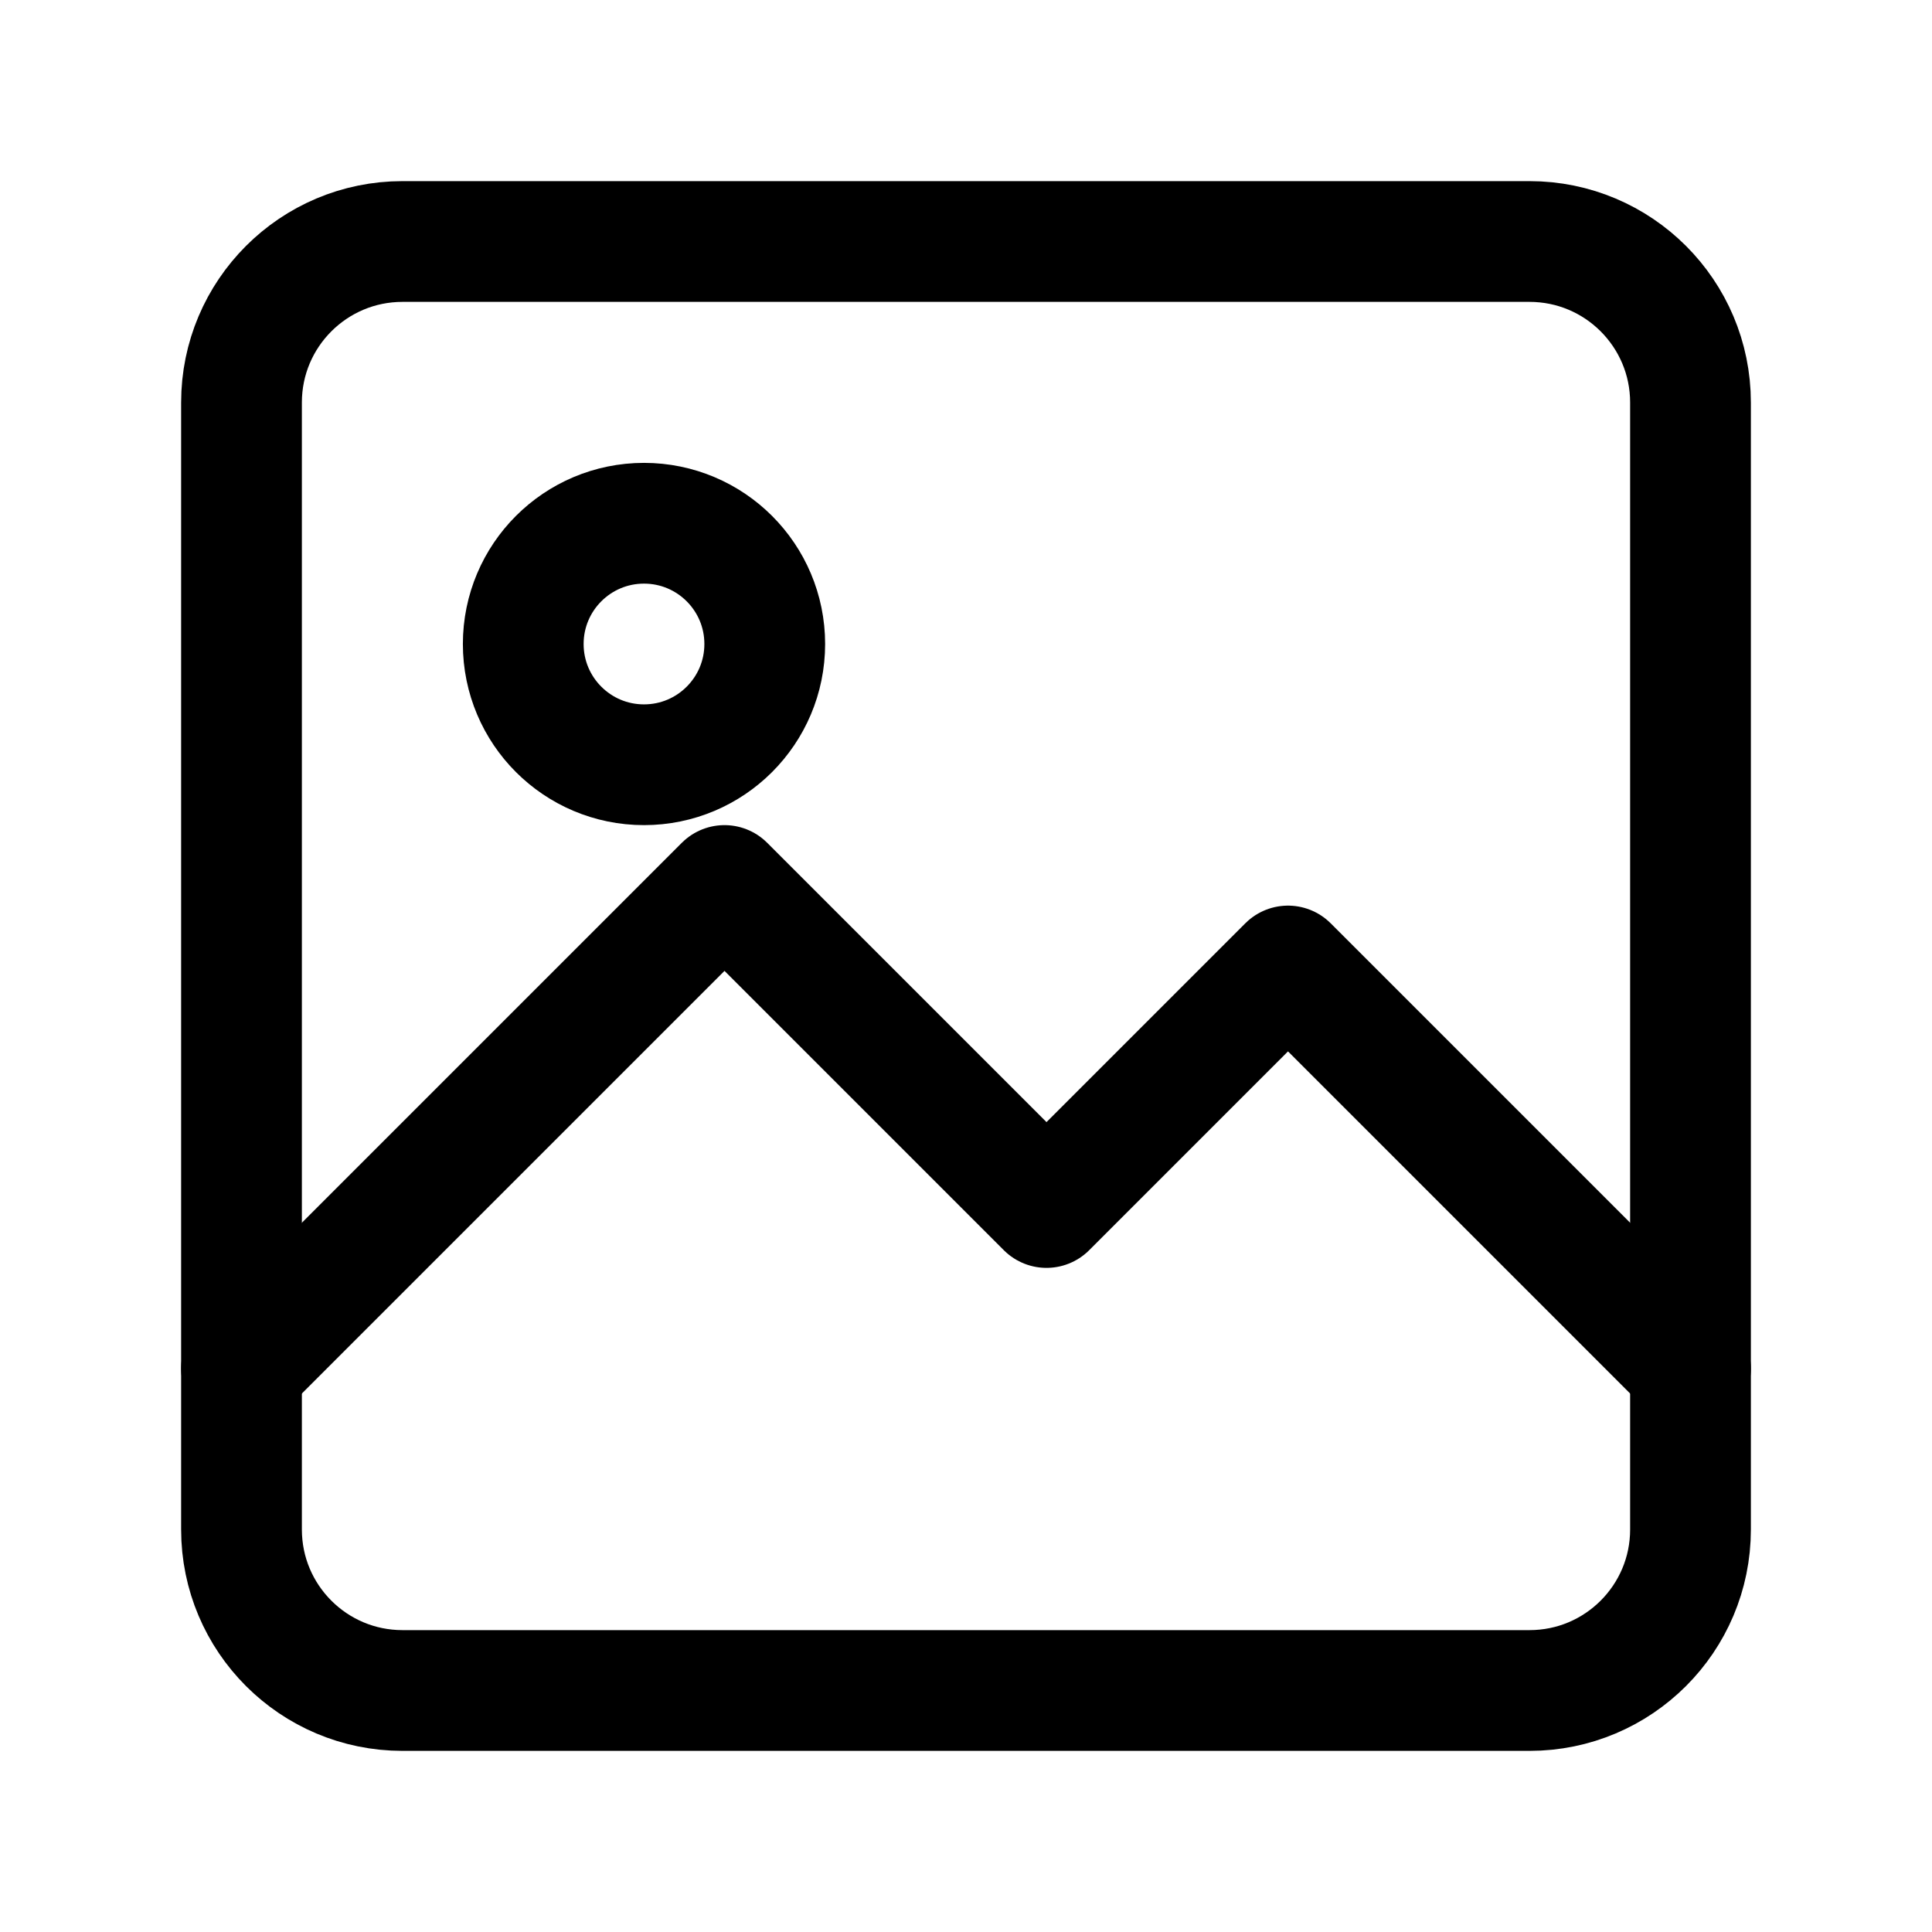
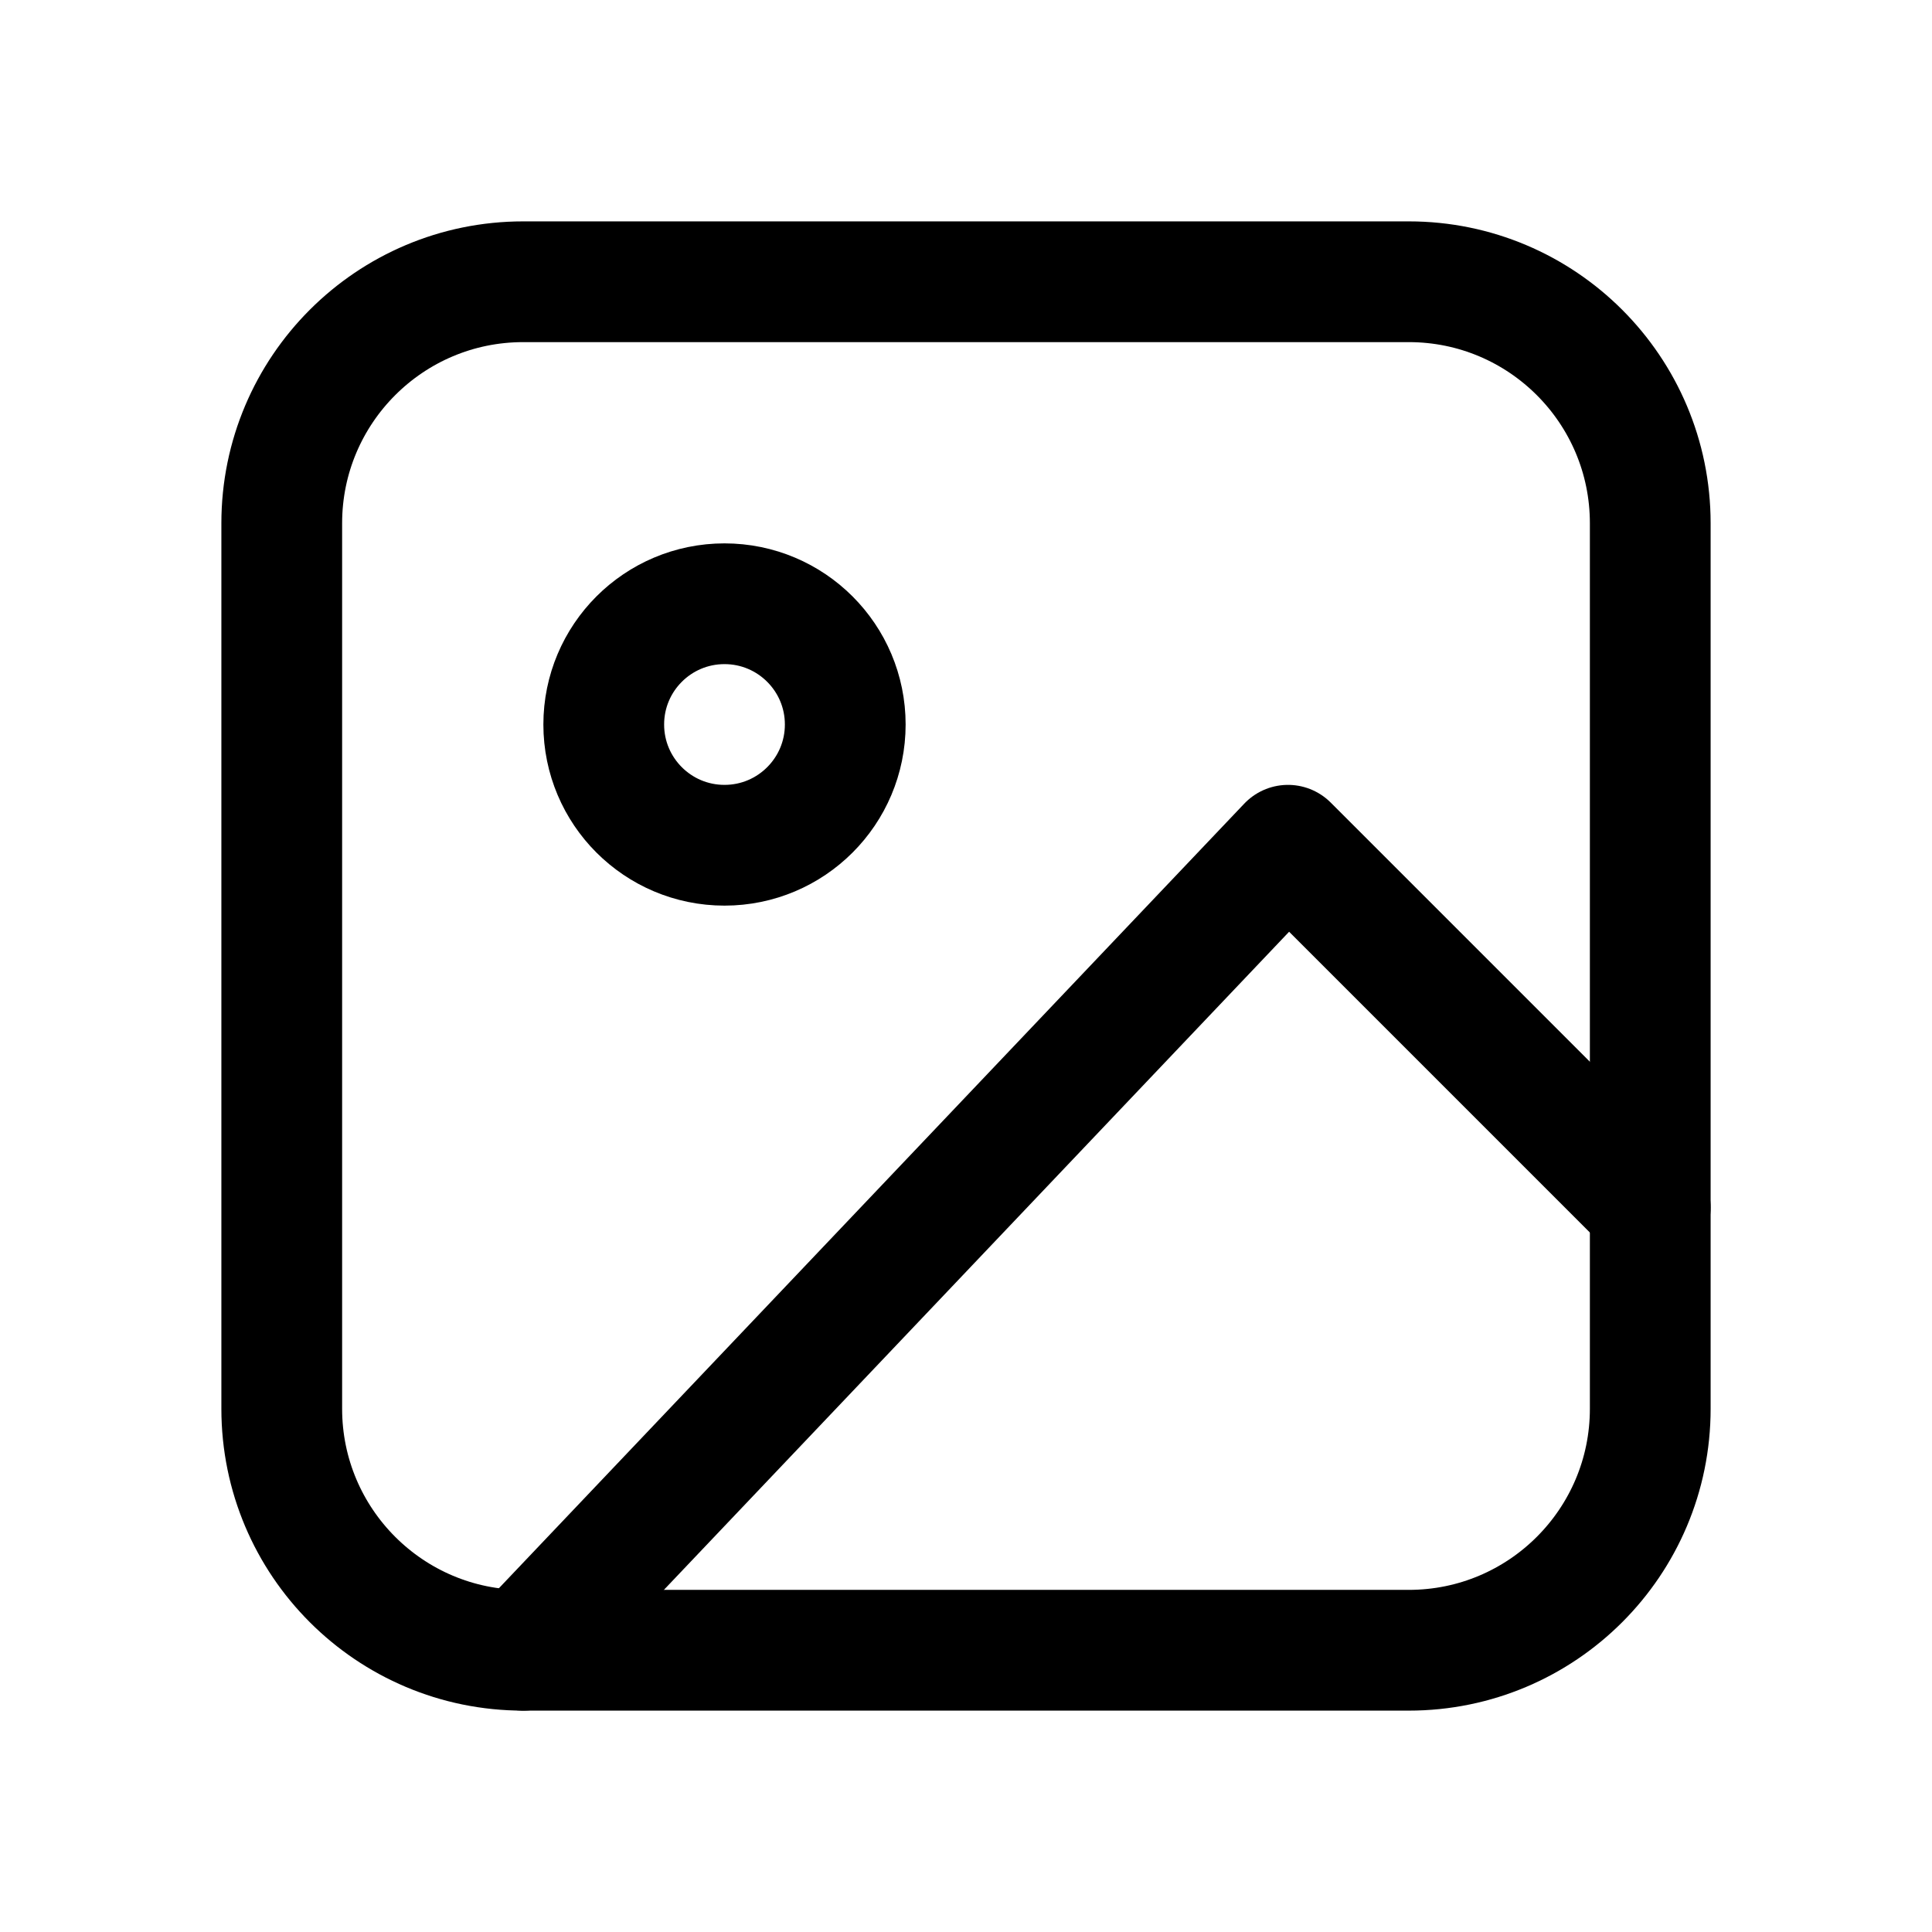
- <svg xmlns="http://www.w3.org/2000/svg" viewBox="0 0 24 24" fill="none" stroke="currentColor" stroke-width="1.5" stroke-linecap="round" stroke-linejoin="round">
-   <rect x="3" y="3" width="18" height="18" rx="2" />
-   <circle cx="8" cy="8" r="1.5" />
-   <path d="m3 17 6-6 4 4 3-3 5 5" />
+ <svg xmlns="http://www.w3.org/2000/svg" viewBox="0 0 24 24" fill="none" stroke="#000" stroke-width="1.5" stroke-linecap="round" stroke-linejoin="round">
+   <rect x="3.5" y="3.5" width="17" height="17" rx="3" />
+   <circle cx="9" cy="9" r="1.5" />
+   <path d="m20.5 15-4.5-4.5-9.5 10" />
</svg>
